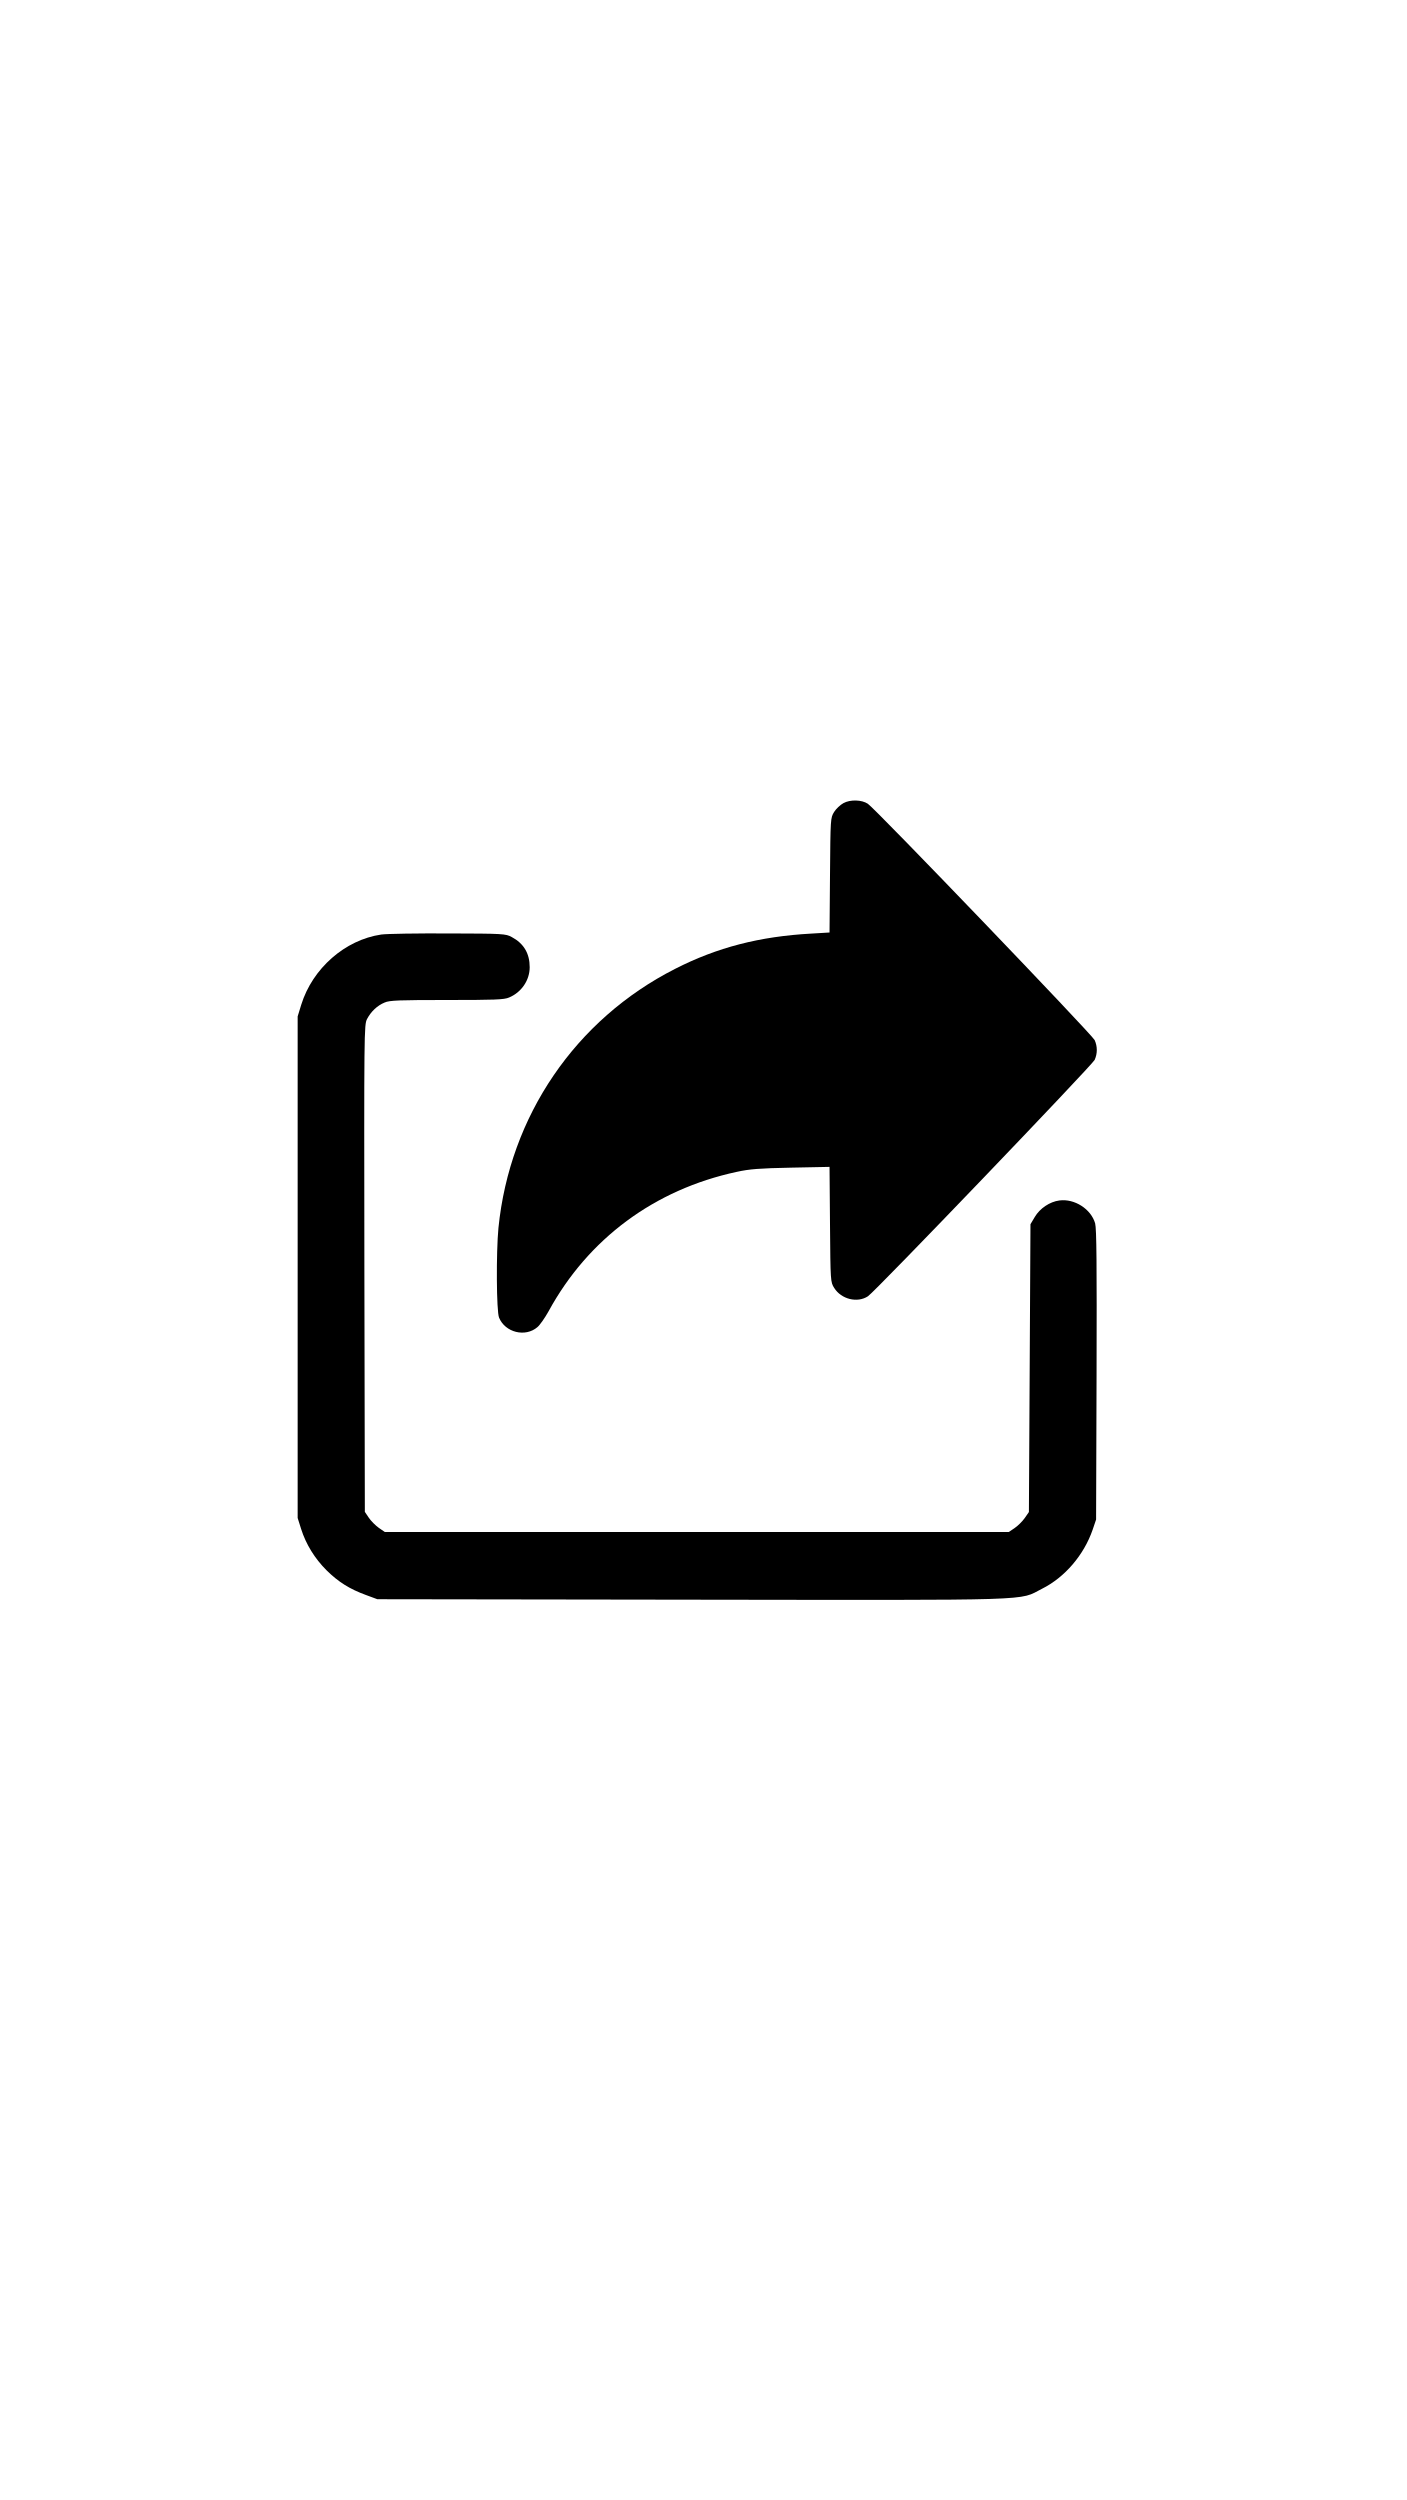
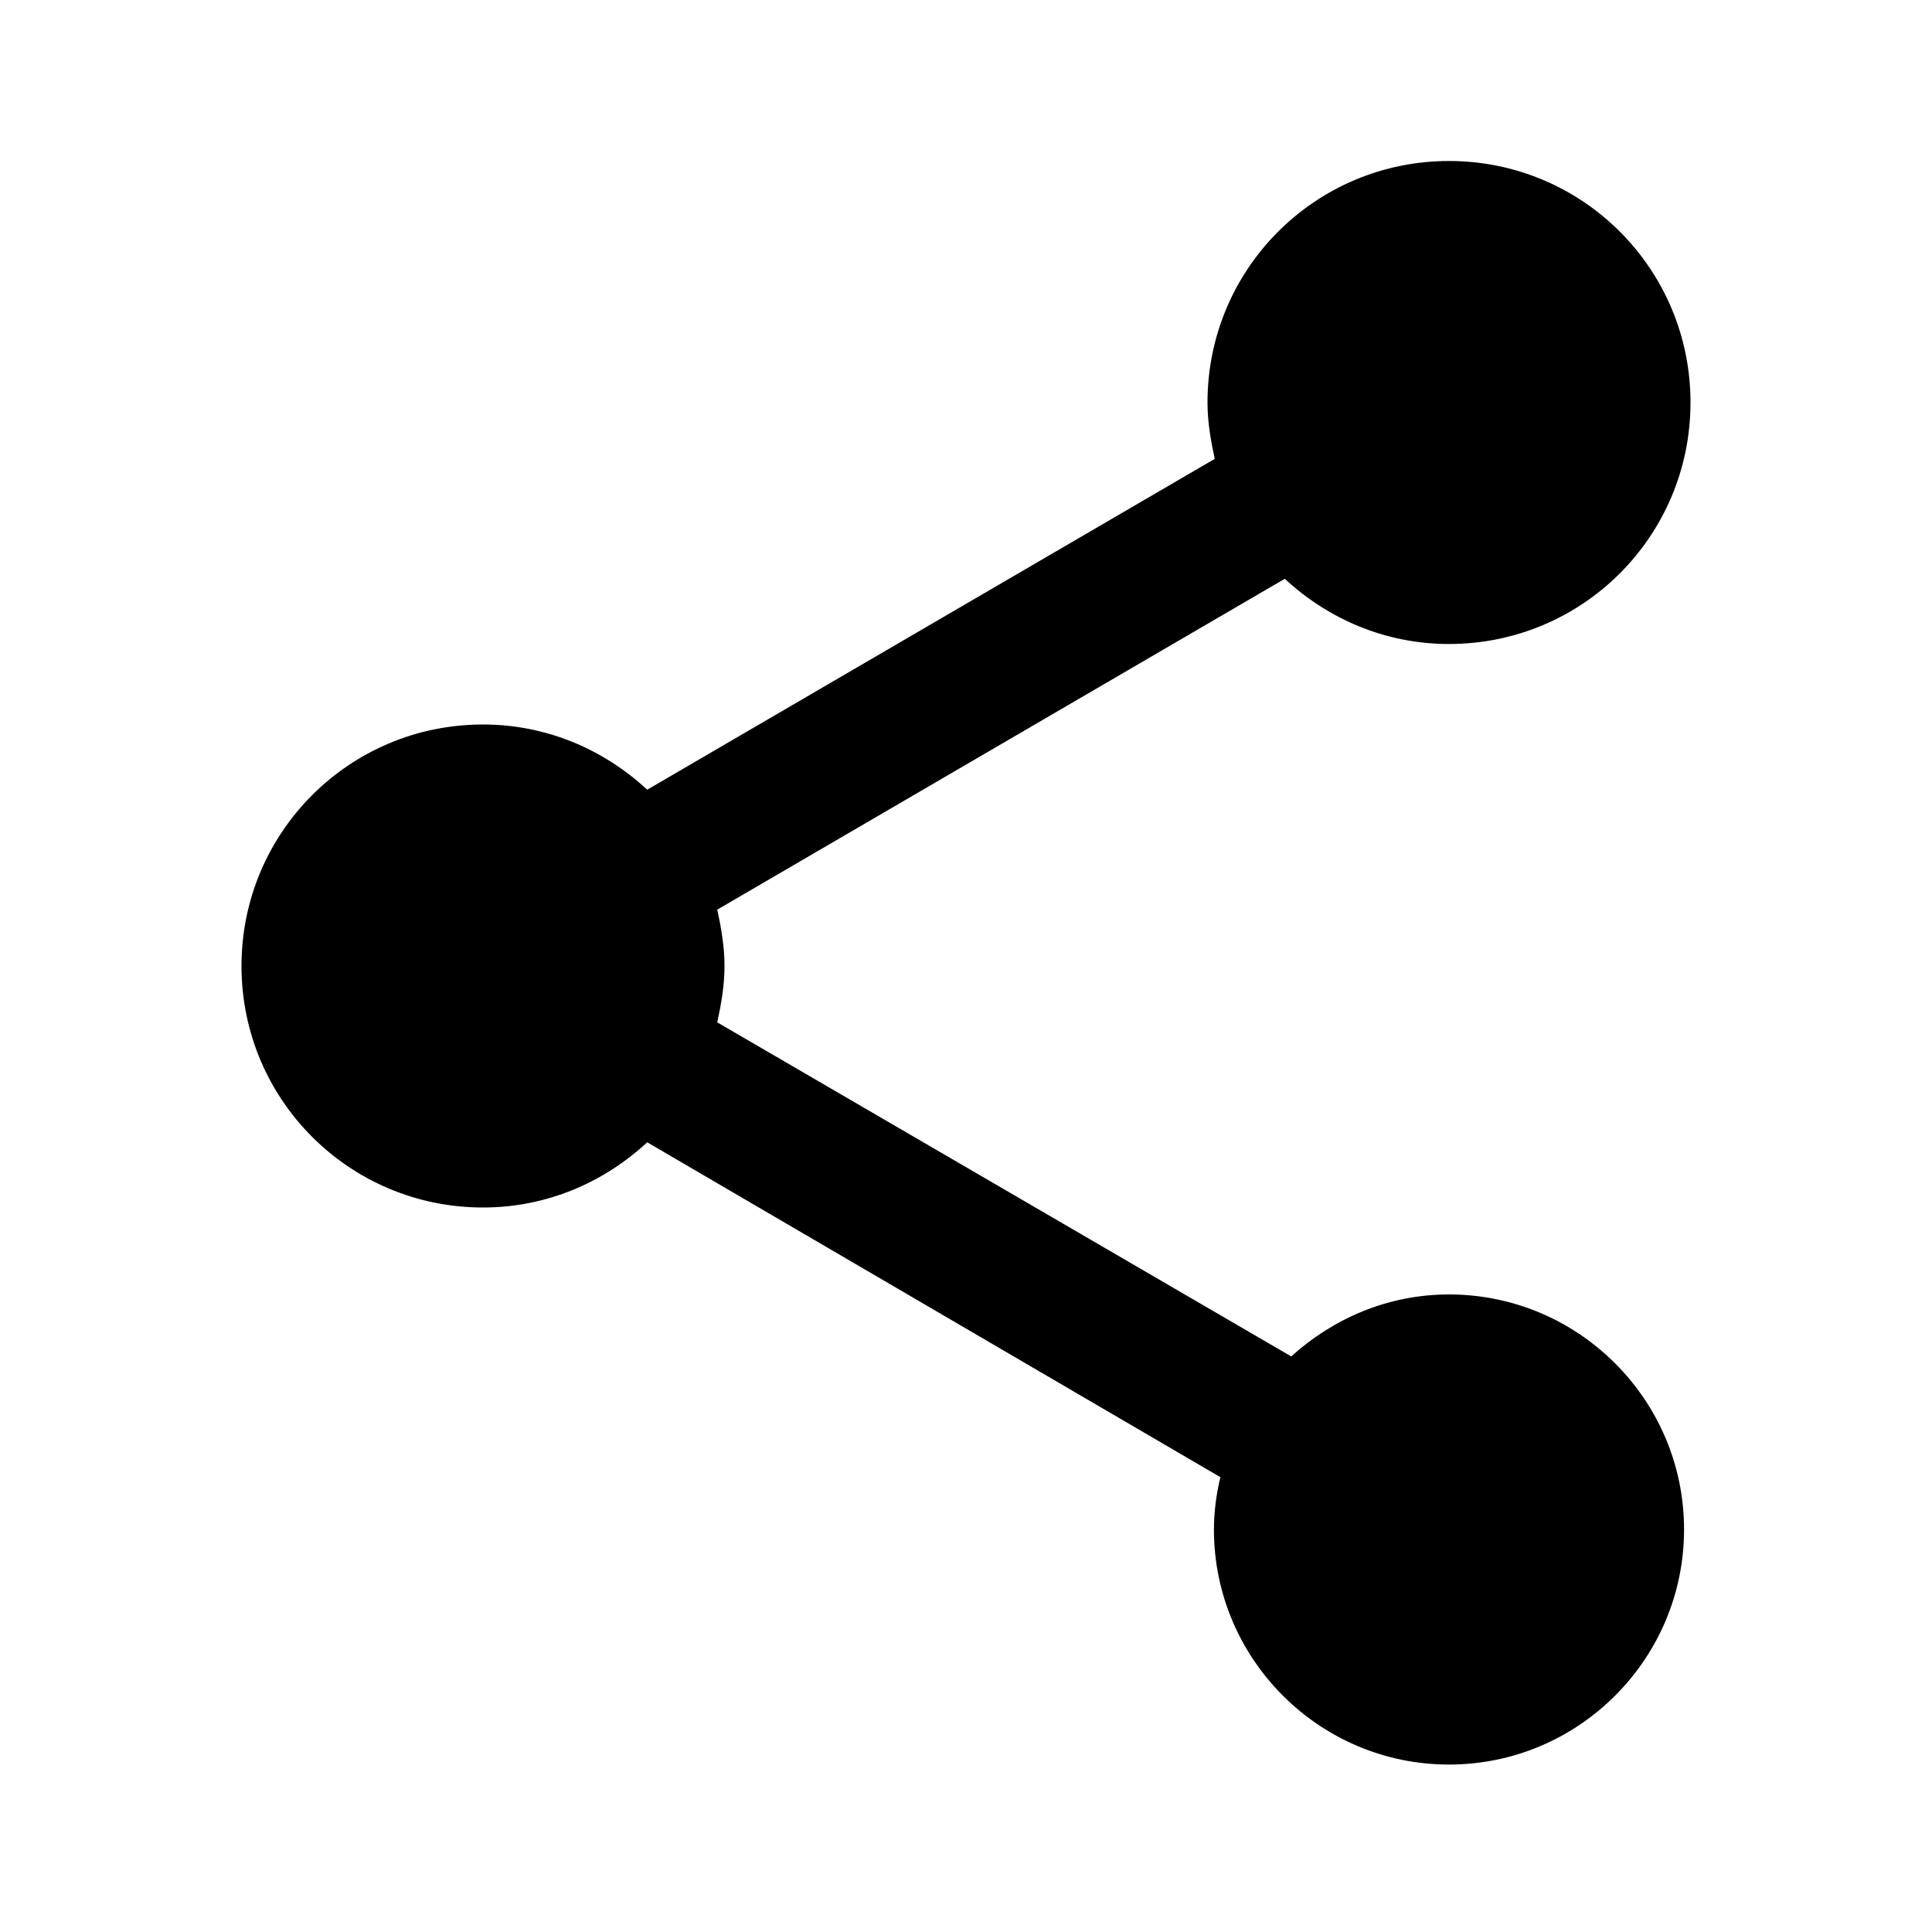
- <svg xmlns="http://www.w3.org/2000/svg" width="30x" height="30x" viewBox="0 0 450 800" fill="#000000">
-   <g transform="translate(95,512) scale(0.05,-0.05)" fill="#000000" stroke="none">
-     <path d="M3498 5100 c-20 -11 -47 -36 -60 -57 -23 -38 -23 -40 -26 -405 l-3 -366 -117 -7 c-329 -18 -602 -88 -872 -226 -637 -324 -1058 -941 -1130 -1658 -15 -156 -13 -534 4 -574 39 -95 168 -127 245 -61 16 13 48 59 72 102 253 464 678 779 1204 892 81 18 146 23 347 27 l247 5 3 -368 c3 -367 3 -369 27 -407 45 -72 148 -98 216 -53 46 30 1437 1481 1451 1513 18 41 18 85 0 126 -14 33 -1405 1483 -1452 1513 -39 26 -112 28 -156 4z" />
-     <path d="M540 4259 c-232 -34 -440 -217 -512 -449 l-23 -75 0 -1605 0 -1605 22 -70 c31 -98 87 -189 163 -265 76 -75 148 -120 252 -158 l73 -27 2012 -3 c2250 -3 2088 -8 2242 70 146 73 268 216 324 378 l22 65 3 925 c2 711 0 935 -9 970 -26 92 -132 160 -229 147 -62 -8 -125 -51 -157 -105 l-28 -47 -5 -921 -5 -921 -27 -39 c-15 -21 -44 -50 -65 -64 l-37 -25 -1996 0 -1997 0 -39 27 c-21 15 -50 44 -64 65 l-25 37 -3 1558 c-2 1519 -2 1559 17 1596 25 48 66 87 113 106 31 14 95 16 398 16 303 0 367 2 398 16 79 33 132 110 132 194 0 88 -38 152 -115 193 -39 21 -52 22 -405 23 -201 1 -394 -2 -430 -7z" />
-   </g>
+ <svg xmlns="http://www.w3.org/2000/svg" height="24px" viewBox="0 0 24 24" width="24px" fill="#000000">
+   <path d="M0 0h24v24H0z" fill="none" />
+   <path d="M18 16.08c-.76 0-1.44.3-1.96.77L8.91 12.7c.05-.23.09-.46.09-.7s-.04-.47-.09-.7l7.05-4.11c.54.5 1.25.81 2.04.81 1.66 0 3-1.34 3-3s-1.34-3-3-3-3 1.34-3 3c0 .24.04.47.09.7L8.04 9.81C7.5 9.31 6.79 9 6 9c-1.66 0-3 1.34-3 3s1.34 3 3 3c.79 0 1.5-.31 2.04-.81l7.12 4.16c-.05.21-.08.43-.08.65 0 1.61 1.31 2.92 2.92 2.92 1.61 0 2.92-1.31 2.92-2.92s-1.31-2.92-2.92-2.92z" />
</svg>
